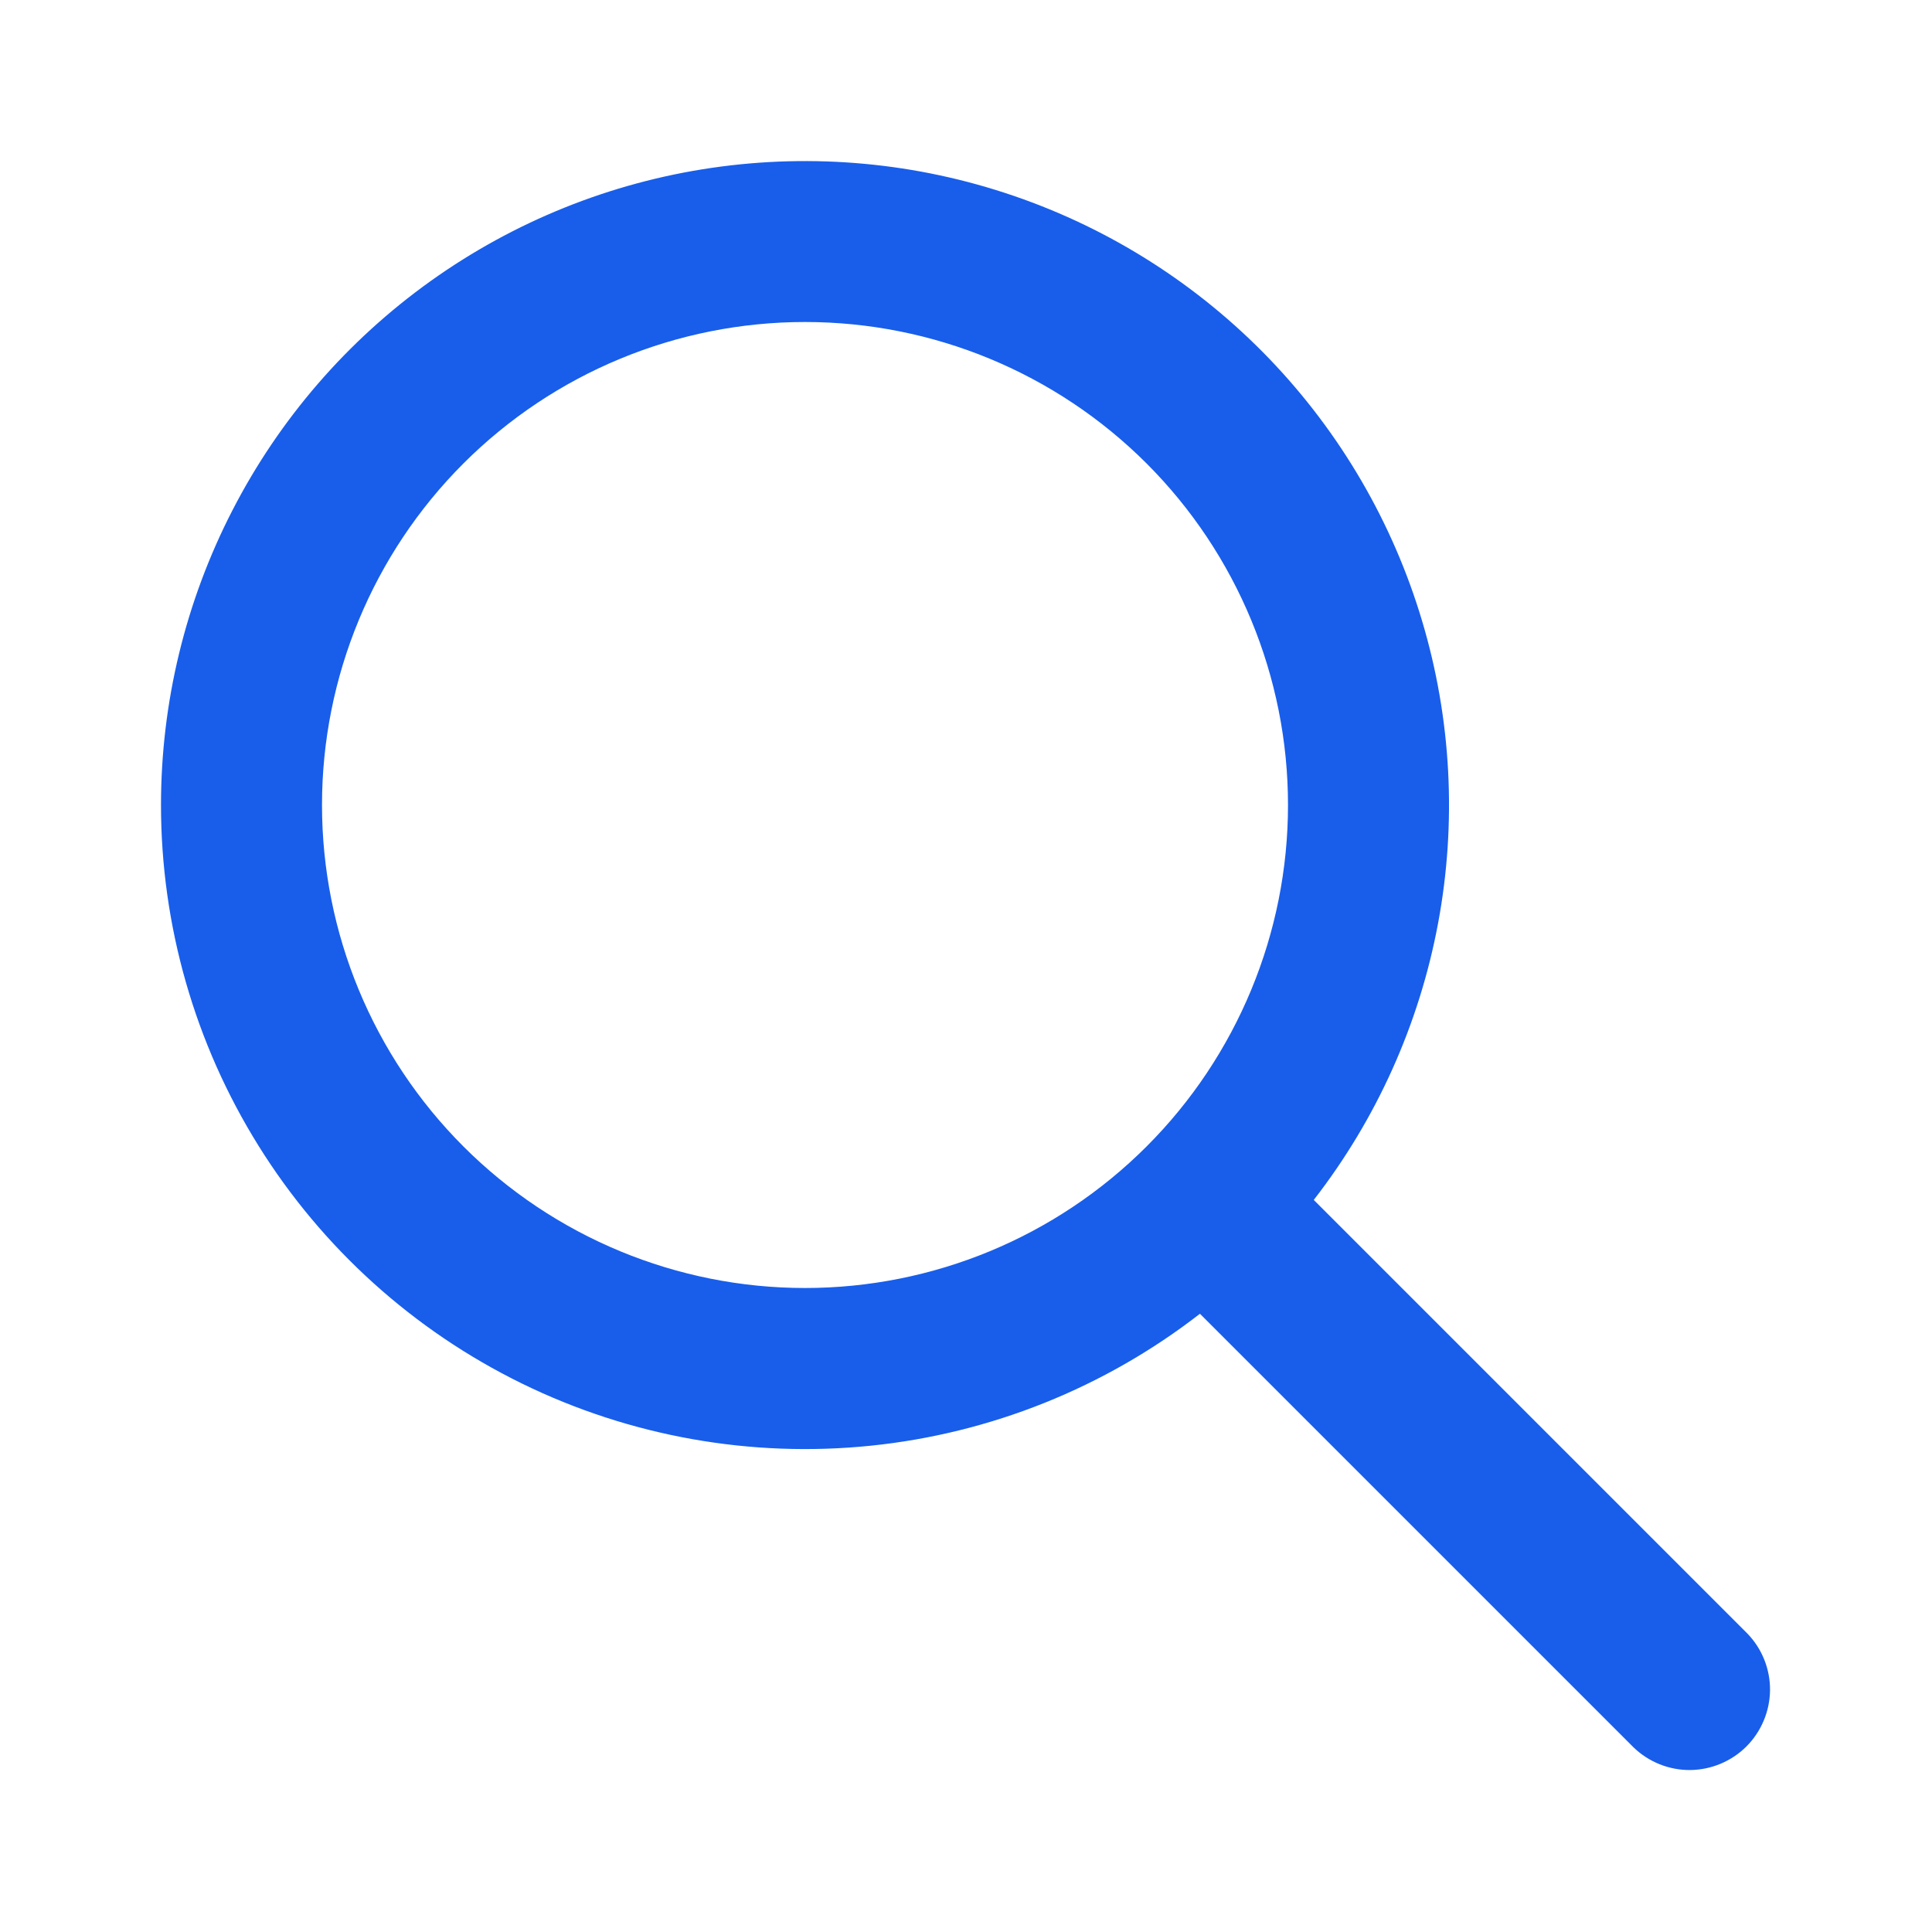
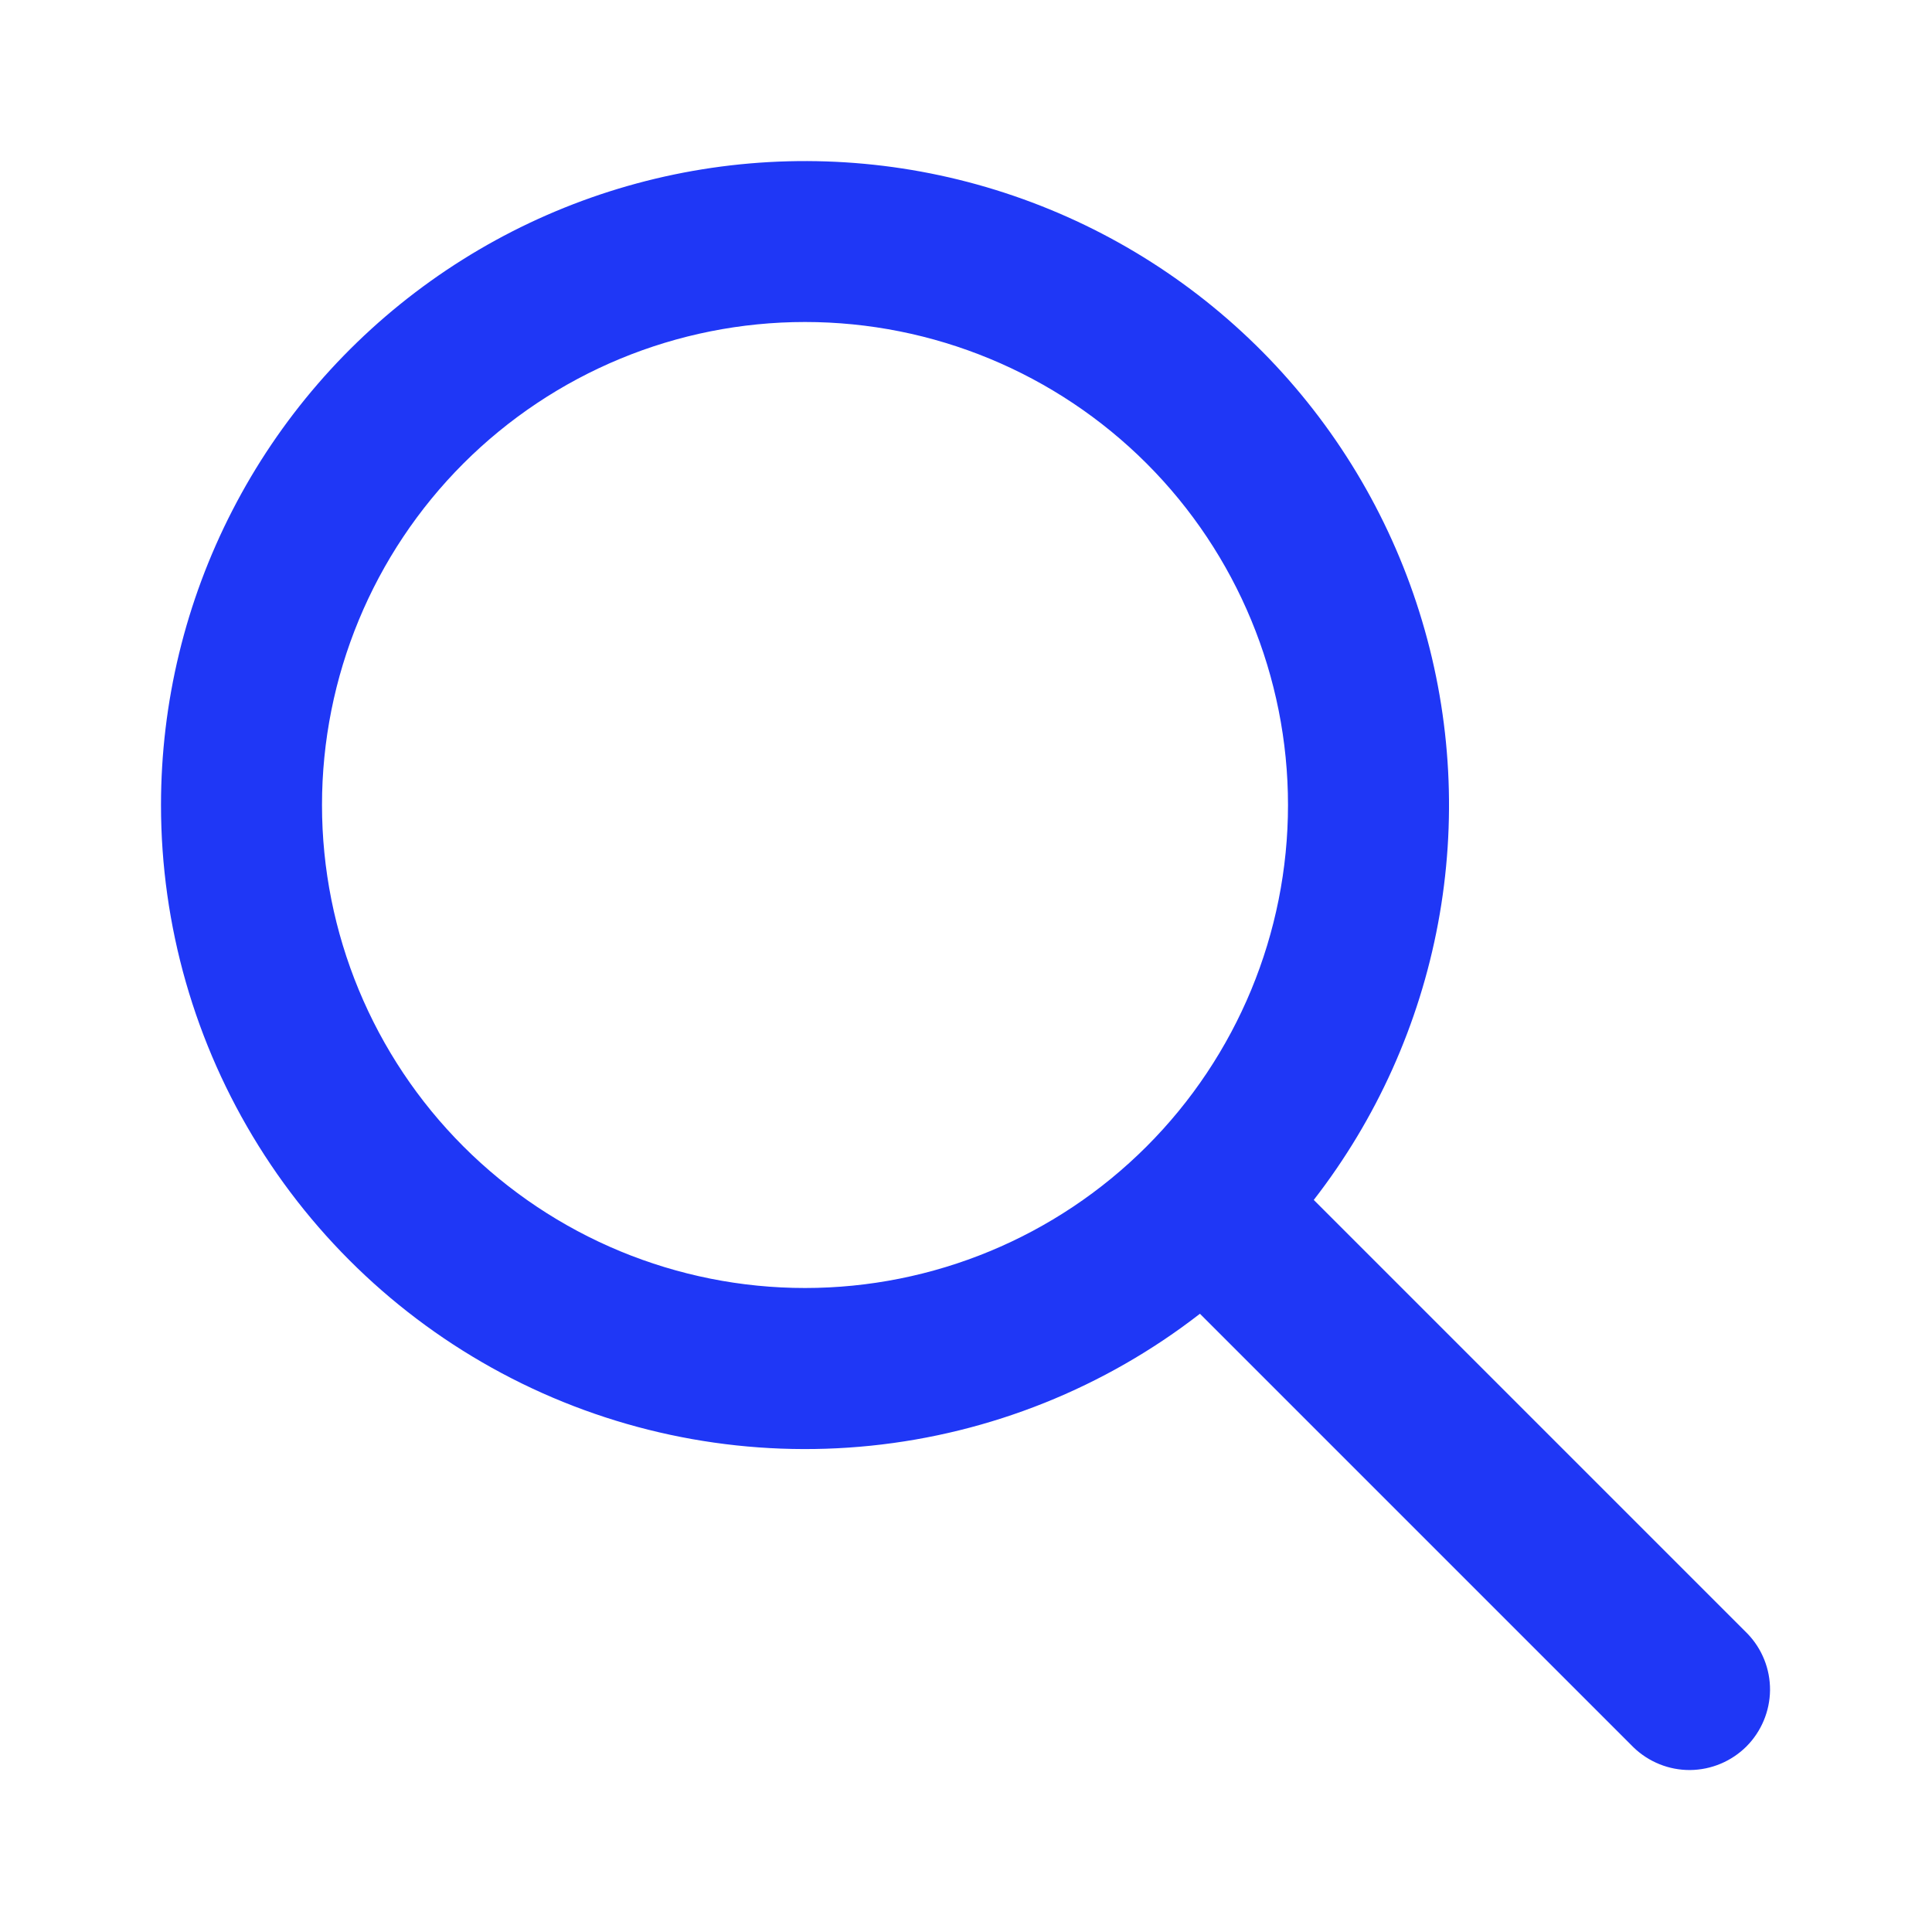
<svg xmlns="http://www.w3.org/2000/svg" width="24" height="24" viewBox="0 0 24 24" fill="none">
-   <path d="M10 4C8.409 4 6.883 4.632 5.757 5.757C4.632 6.882 4 8.409 4 10C4 11.591 4.632 13.117 5.757 14.242C6.883 15.368 8.409 16 10 16C11.591 16 13.117 15.368 14.243 14.242C15.368 13.117 16 11.591 16 10C16 8.409 15.368 6.882 14.243 5.757C13.117 4.632 11.591 4 10 4ZM2 10C2 8.727 2.304 7.472 2.887 6.34C3.469 5.208 4.314 4.231 5.35 3.491C6.386 2.751 7.583 2.269 8.843 2.085C10.103 1.901 11.388 2.02 12.593 2.433C13.797 2.845 14.886 3.54 15.768 4.457C16.65 5.375 17.301 6.491 17.665 7.711C18.03 8.93 18.098 10.22 17.864 11.471C17.63 12.723 17.101 13.9 16.32 14.906L21.707 20.293C21.889 20.481 21.99 20.734 21.988 20.996C21.985 21.258 21.88 21.509 21.695 21.695C21.509 21.88 21.259 21.985 20.996 21.988C20.734 21.99 20.482 21.889 20.293 21.707L14.906 16.32C13.723 17.238 12.307 17.806 10.818 17.959C9.329 18.112 7.826 17.844 6.482 17.186C5.137 16.527 4.004 15.505 3.212 14.234C2.42 12.964 2 11.497 2 10Z" fill="#185EEB" />
+   <path d="M10 4C8.409 4 6.883 4.632 5.757 5.757C4.632 6.882 4 8.409 4 10C4 11.591 4.632 13.117 5.757 14.242C6.883 15.368 8.409 16 10 16C11.591 16 13.117 15.368 14.243 14.242C15.368 13.117 16 11.591 16 10C16 8.409 15.368 6.882 14.243 5.757C13.117 4.632 11.591 4 10 4ZM2 10C2 8.727 2.304 7.472 2.887 6.34C3.469 5.208 4.314 4.231 5.35 3.491C6.386 2.751 7.583 2.269 8.843 2.085C10.103 1.901 11.388 2.02 12.593 2.433C13.797 2.845 14.886 3.54 15.768 4.457C16.65 5.375 17.301 6.491 17.665 7.711C18.03 8.93 18.098 10.22 17.864 11.471C17.63 12.723 17.101 13.9 16.32 14.906L21.707 20.293C21.889 20.481 21.99 20.734 21.988 20.996C21.985 21.258 21.88 21.509 21.695 21.695C21.509 21.88 21.259 21.985 20.996 21.988C20.734 21.99 20.482 21.889 20.293 21.707L14.906 16.32C13.723 17.238 12.307 17.806 10.818 17.959C9.329 18.112 7.826 17.844 6.482 17.186C5.137 16.527 4.004 15.505 3.212 14.234C2.42 12.964 2 11.497 2 10Z" fill="#1F37F6" />
</svg>
